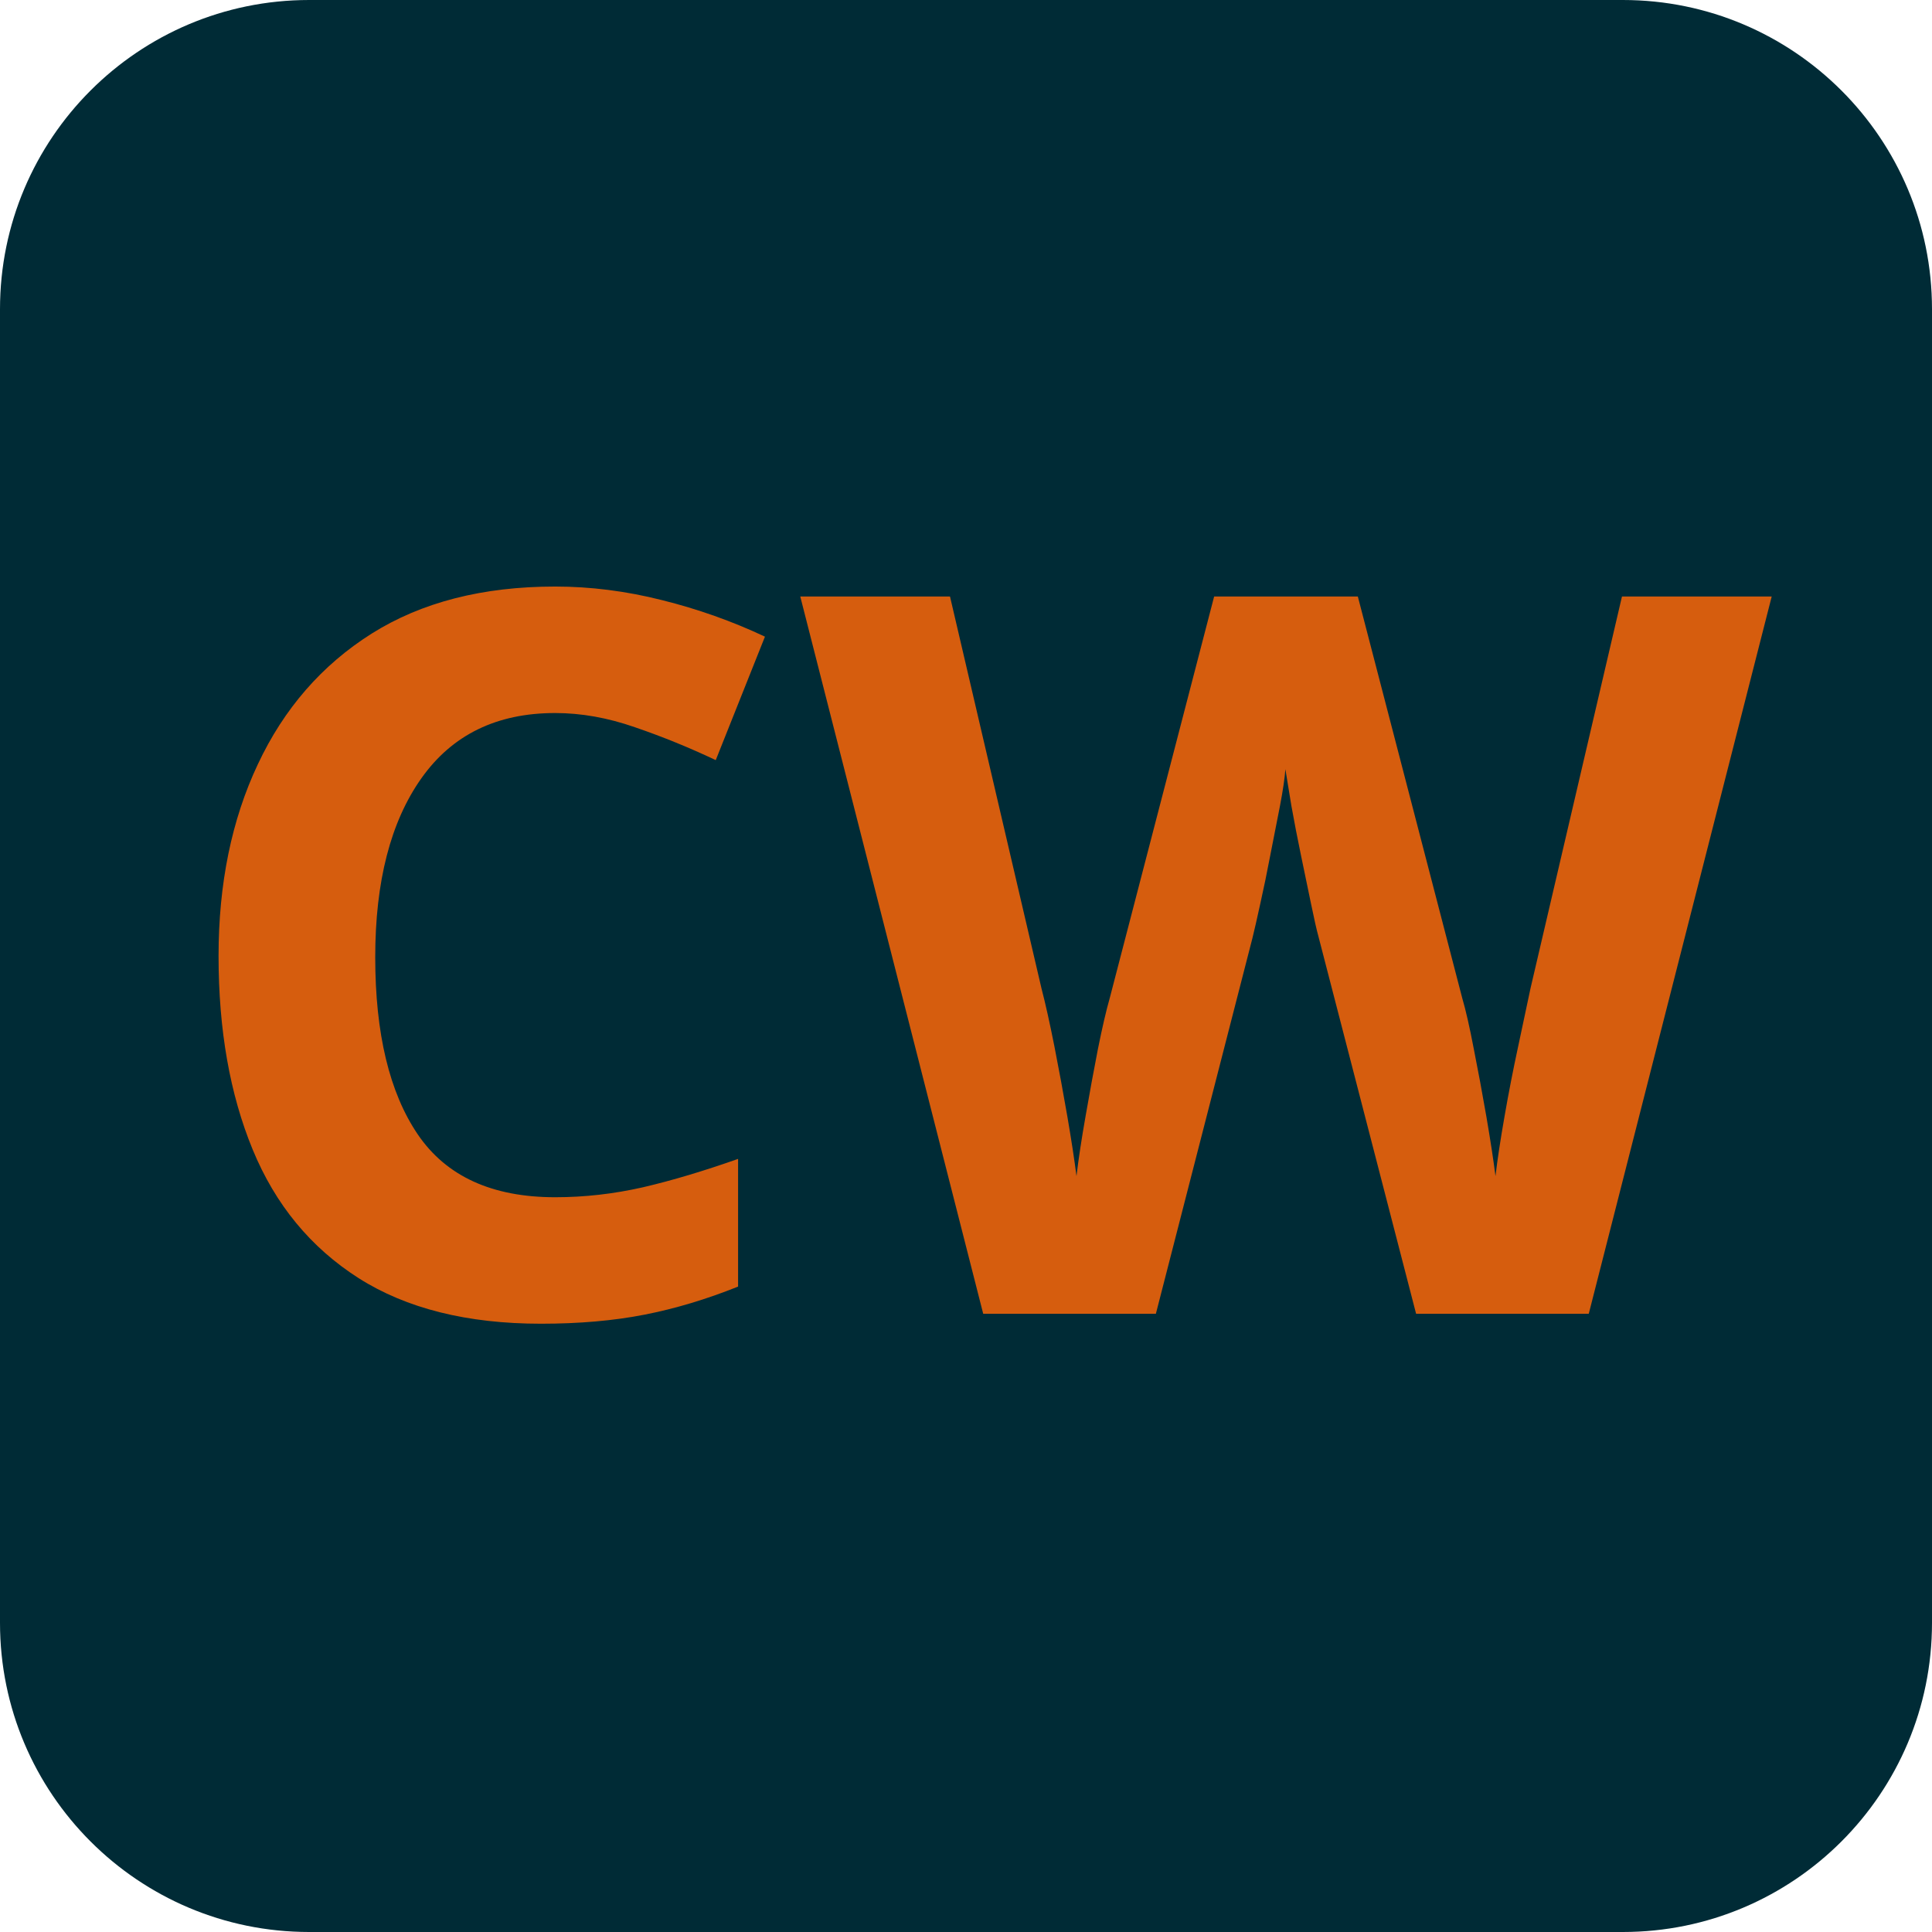
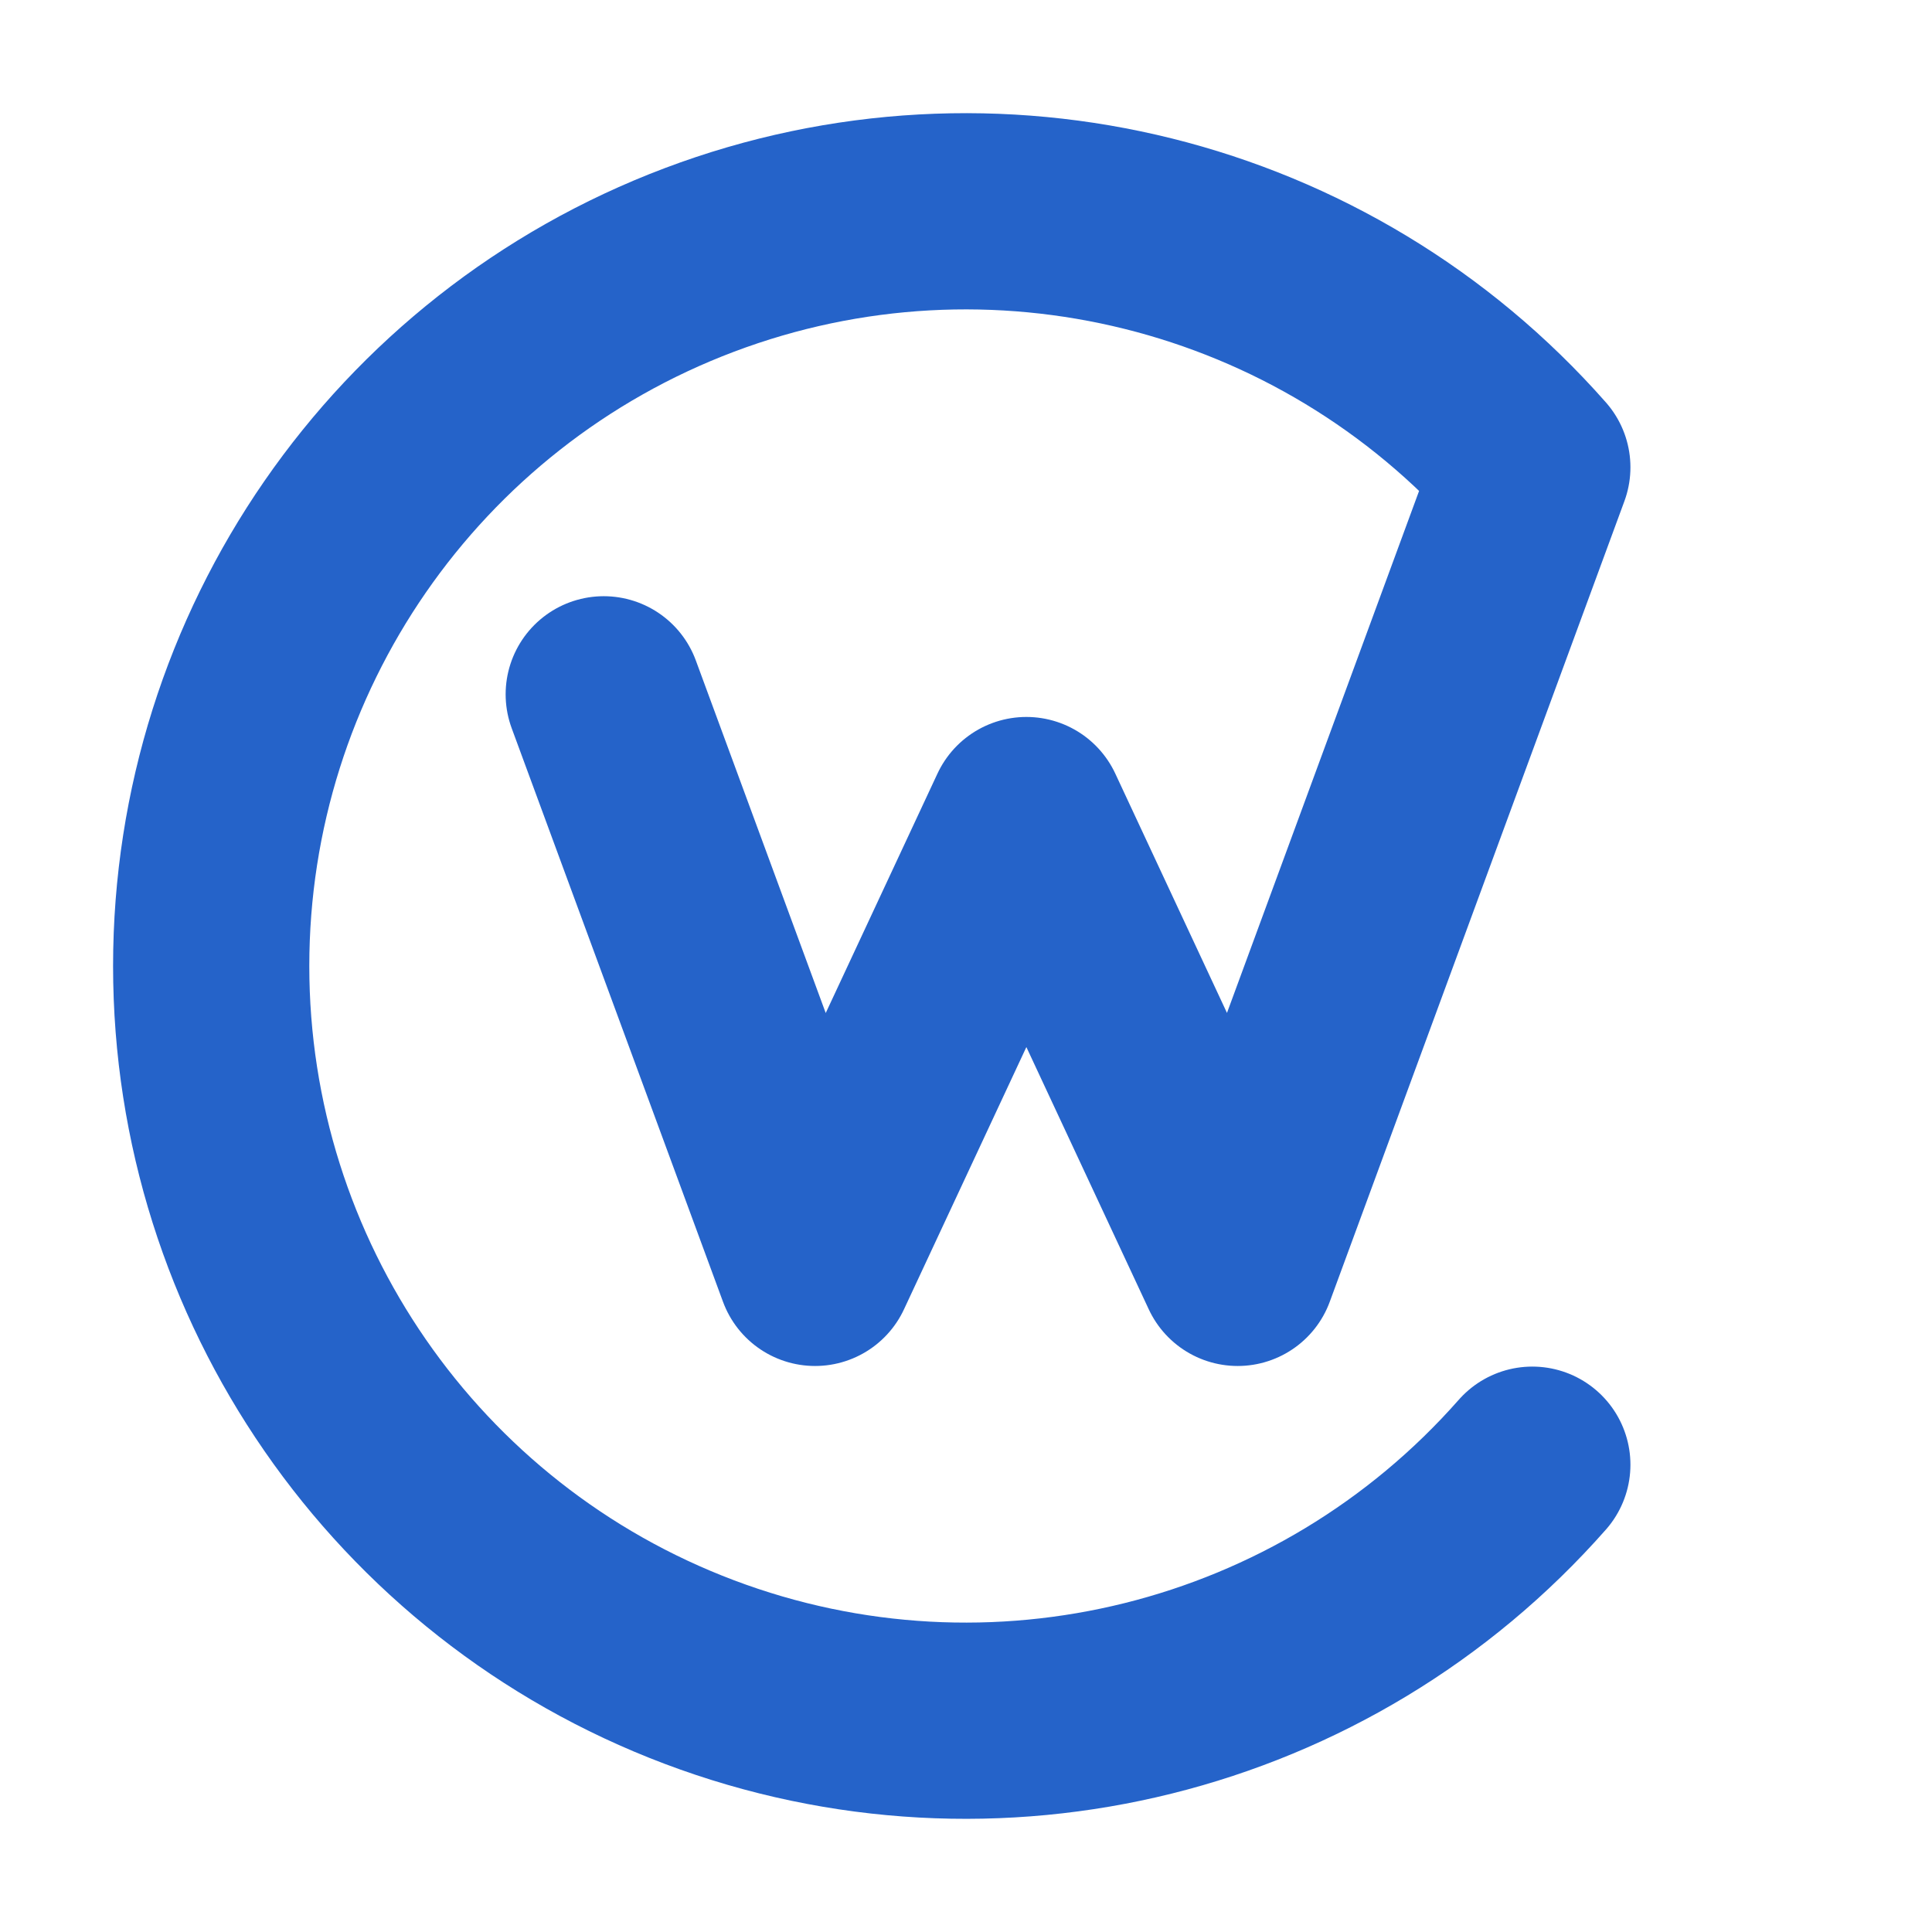
- <svg xmlns="http://www.w3.org/2000/svg" viewBox="0 0 100 100">
-   <rect width="100" height="100" rx="16" fill="#002B36" />
-   <text x="50" y="68" font-family="system-ui, sans-serif" font-size="52" font-weight="bold" fill="#D65D0E" text-anchor="middle">CW</text>
+ <svg xmlns="http://www.w3.org/2000/svg" viewBox="0 0 32 32">
+   <path d="M10 11.5l3.5 9.5 3.5-7.5 3.5 7.5L25.38 7.74A12.5 12.5 0 1 0 25.38 24.26" fill="none" stroke="#2563c9" stroke-width="3.25" stroke-linecap="round" stroke-linejoin="round" />
</svg>
